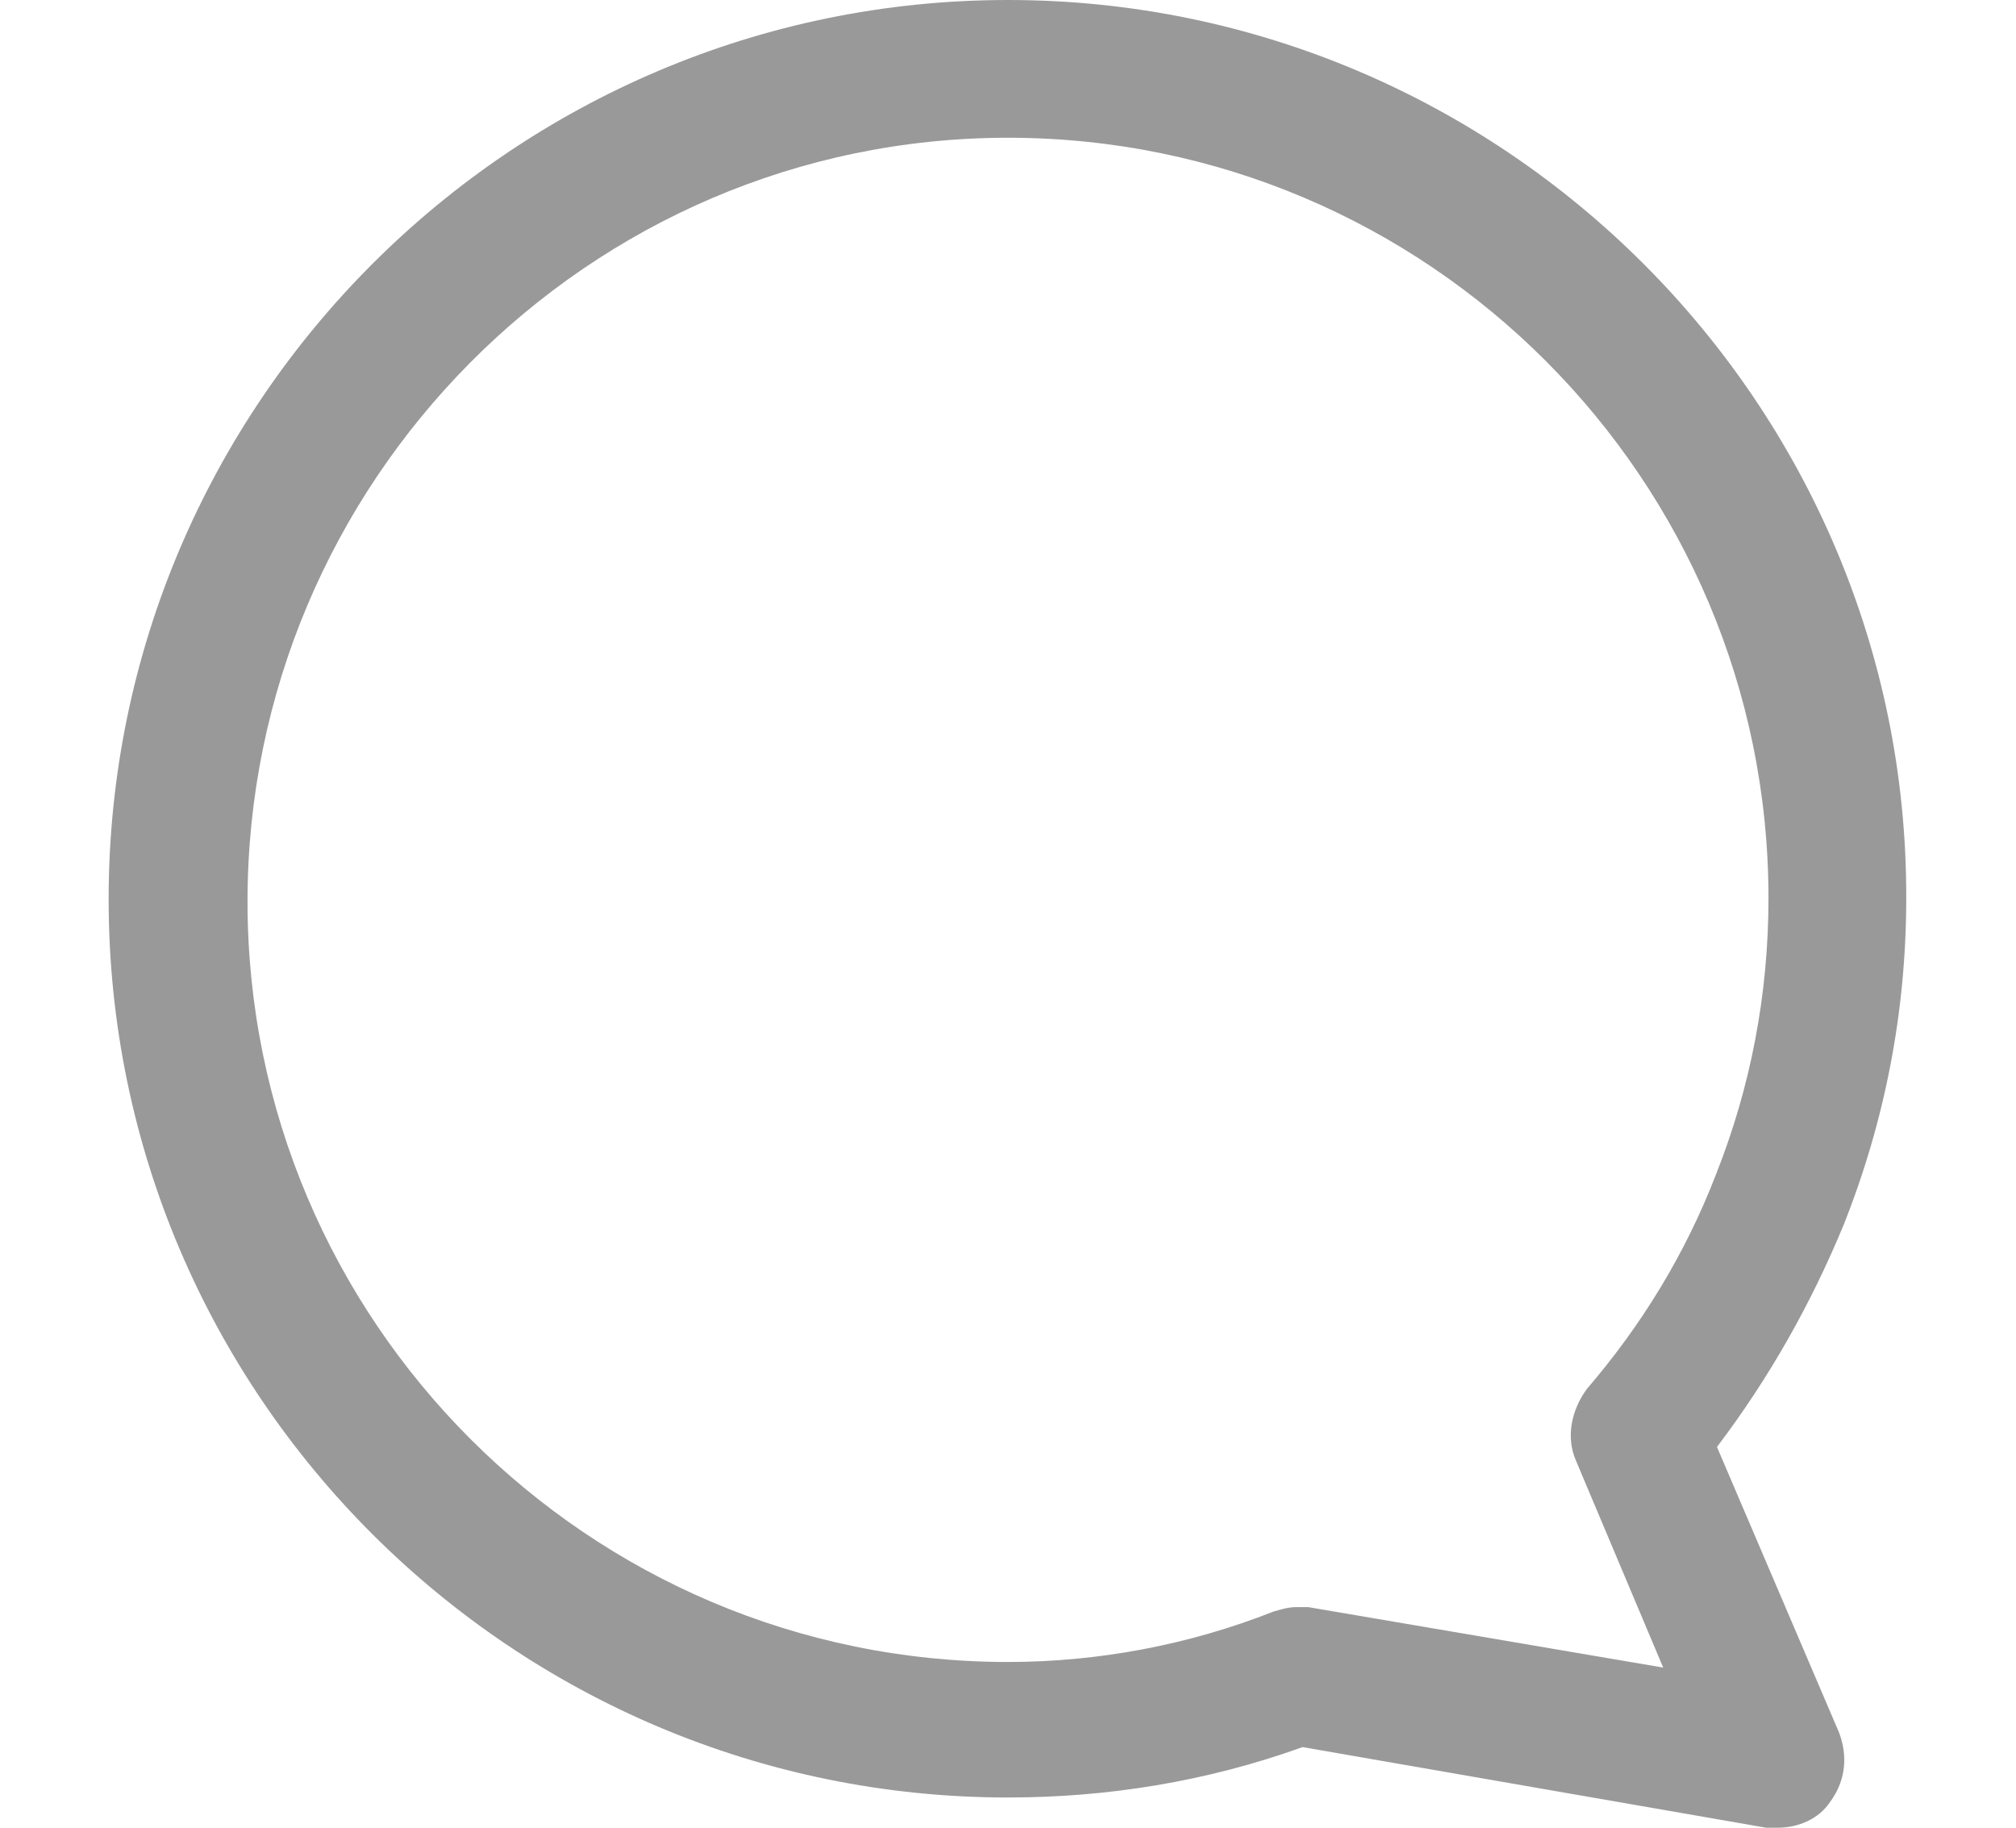
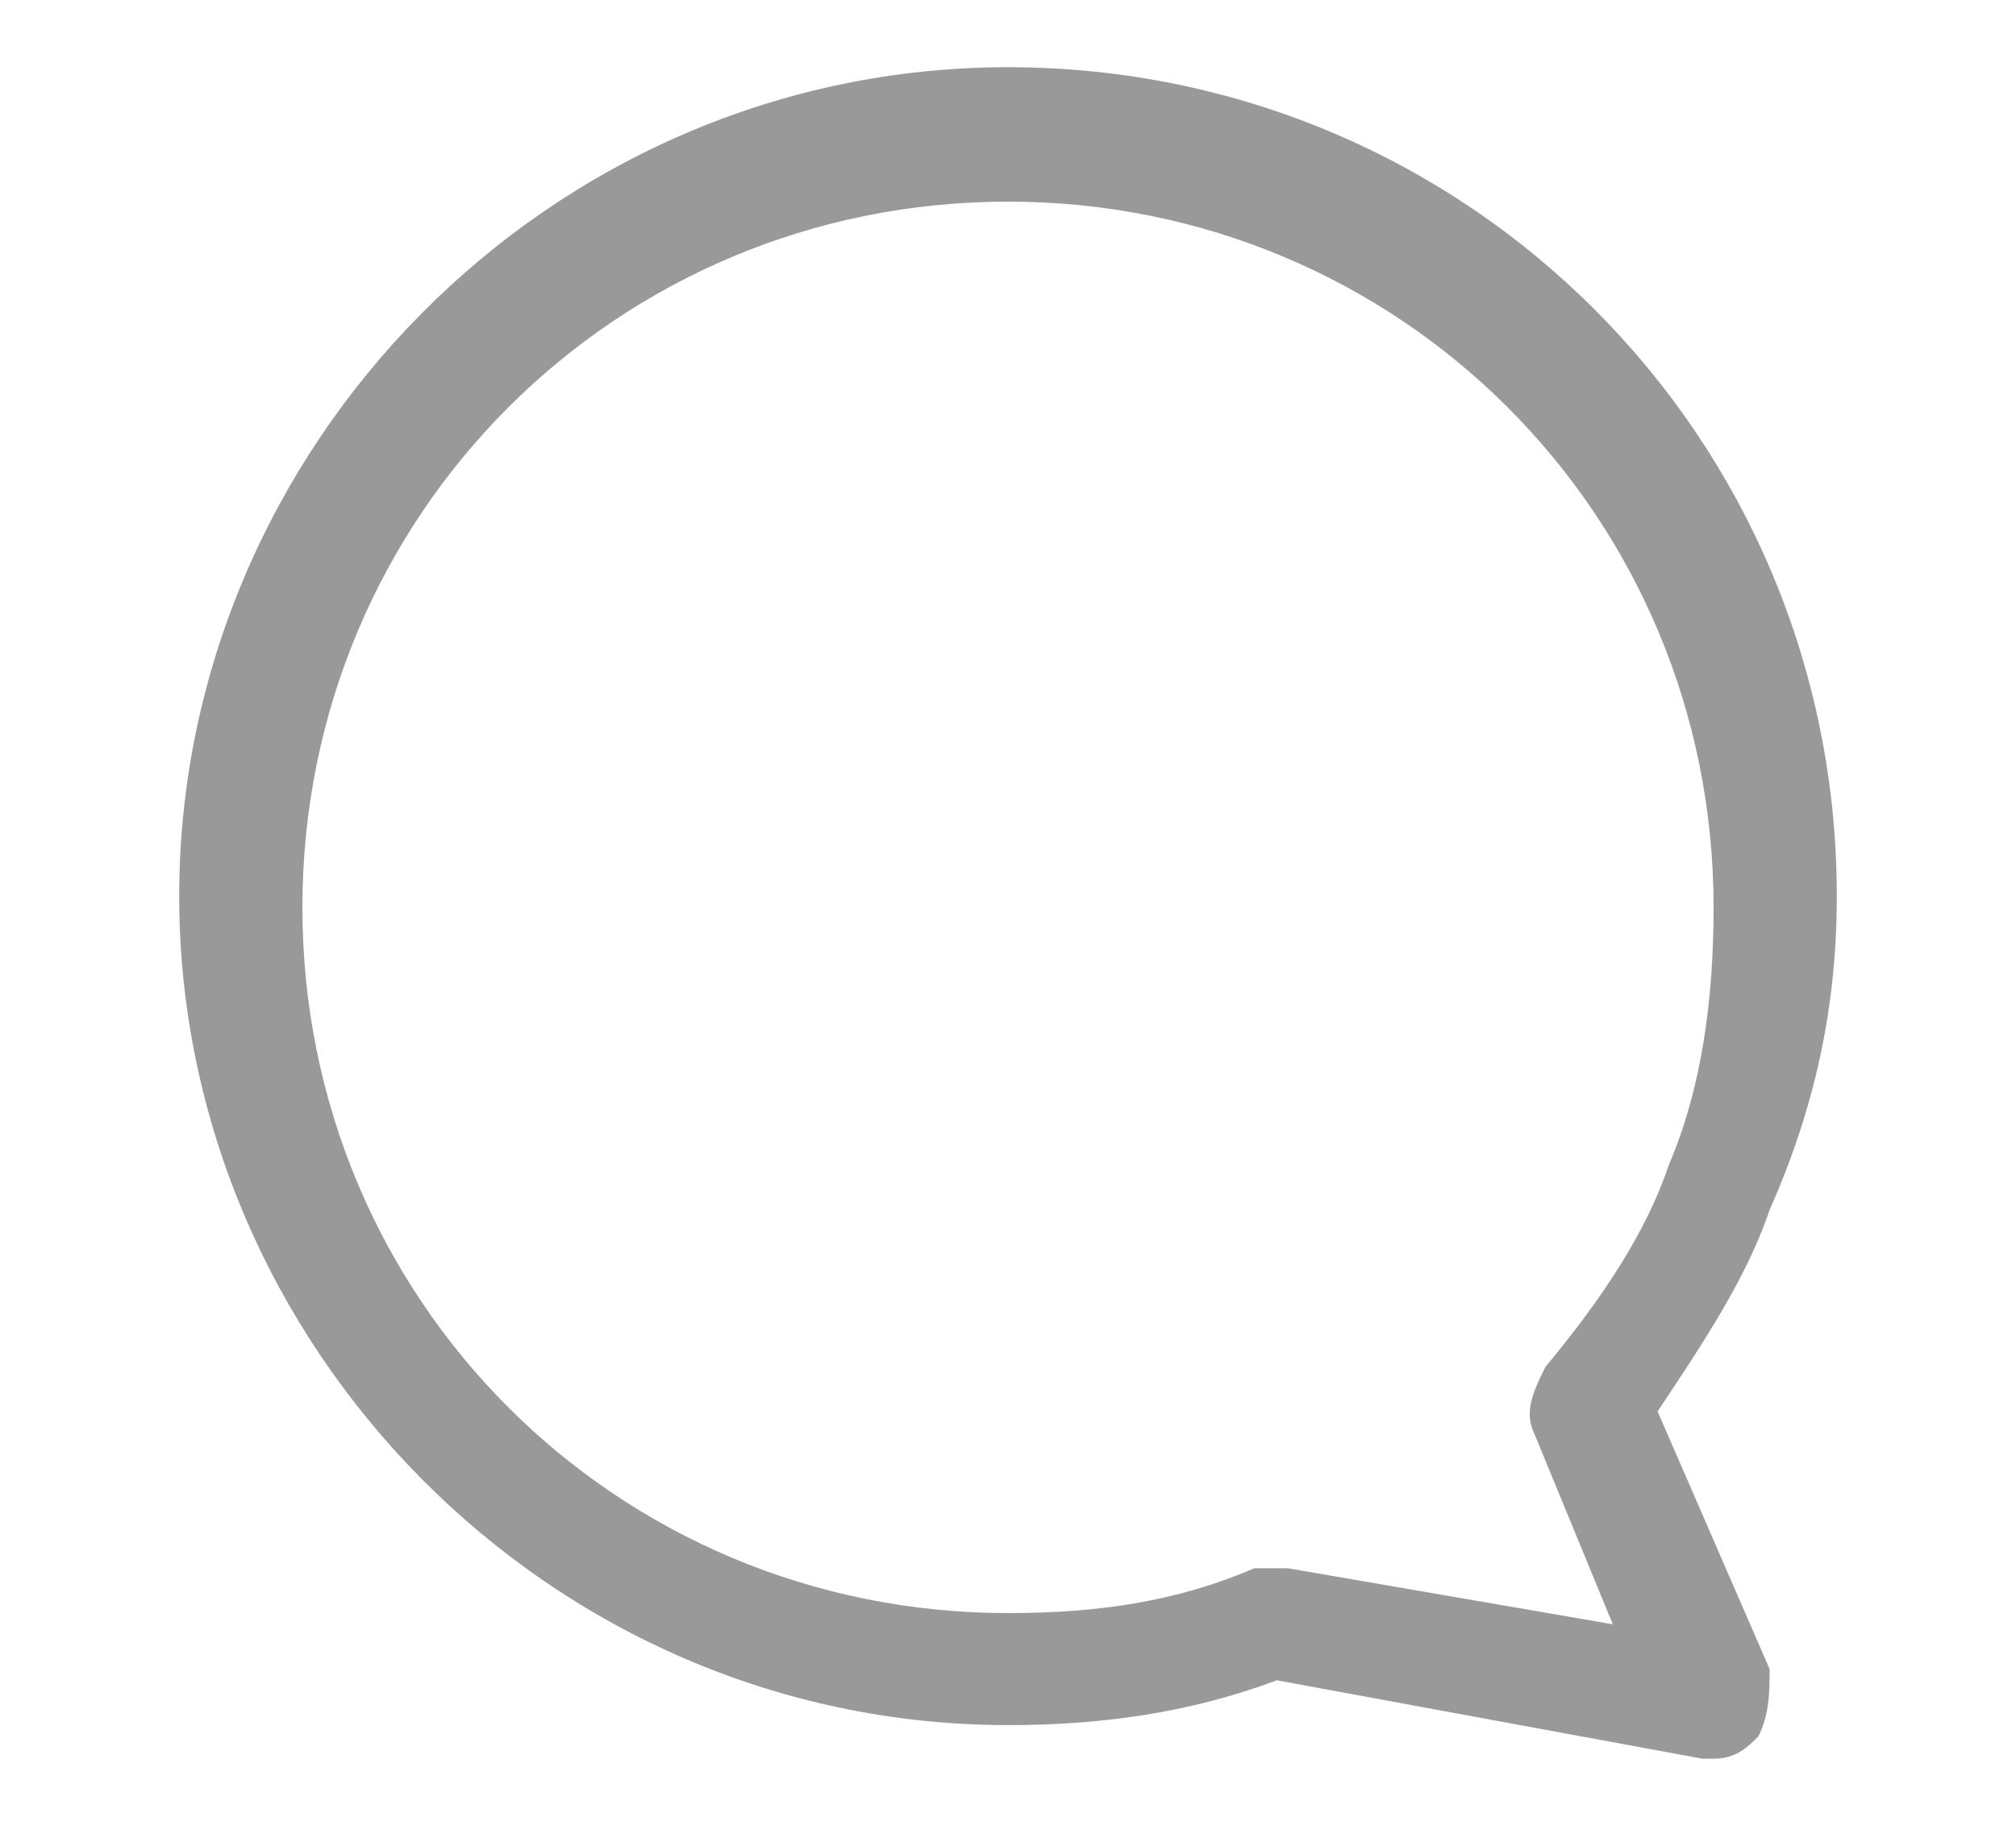
- <svg xmlns="http://www.w3.org/2000/svg" version="1.2" baseProfile="tiny" id="Layer_1" x="0px" y="0px" viewBox="0 0 18 16.32" xml:space="preserve">
+ <svg xmlns="http://www.w3.org/2000/svg" version="1.2" baseProfile="tiny" id="Layer_1" x="0px" y="0px" viewBox="0 0 18 16.3" xml:space="preserve">
  <style type="text/css">
	.bottom-chat{fill:#999999;}
</style>
  <g>
-     <path class="bottom-chat" d="M9,16.05c0.88,0,1.77-0.14,2.63-0.45l4.14,0.72c0.04,0,0.06,0,0.1,0c0.19,0,0.37-0.08,0.47-0.23   c0.14-0.19,0.16-0.41,0.08-0.62l-1.09-2.55c0.47-0.62,0.84-1.28,1.13-1.98c0.37-0.93,0.56-1.91,0.56-2.92C17.03,3.6,13.42,0,9,0   S0.97,3.6,0.97,8.03S4.58,16.05,9,16.05z M9,1.23c3.75,0,6.79,3.05,6.79,6.79c0,0.86-0.16,1.69-0.47,2.47   c-0.27,0.7-0.66,1.34-1.15,1.91c-0.14,0.19-0.19,0.43-0.1,0.64l0.78,1.85l-3.17-0.54c-0.04,0-0.06,0-0.1,0   c-0.08,0-0.14,0.02-0.21,0.04c-0.76,0.3-1.57,0.45-2.37,0.45c-3.75,0-6.79-3.05-6.79-6.79S5.25,1.23,9,1.23z" />
+     <path class="bottom-chat" d="M9,15.4c0.8,0,1.6-0.1,2.4-0.4l3.8,0.7c0,0,0.1,0,0.1,0c0.2,0,0.3-0.1,0.4-0.2c0.1-0.2,0.1-0.4,0.1-0.6   l-1-2.3c0.4-0.6,0.8-1.2,1-1.8C16.2,9.9,16.4,9,16.4,8c0-4.1-3.3-7.4-7.4-7.4S1.6,4,1.6,8S4.9,15.4,9,15.4z M9,1.8   c3.5,0,6.3,2.8,6.3,6.3c0,0.8-0.1,1.6-0.4,2.3c-0.2,0.6-0.6,1.2-1.1,1.8c-0.1,0.2-0.2,0.4-0.1,0.6l0.7,1.7l-2.9-0.5   c0,0-0.1,0-0.1,0c-0.1,0-0.1,0-0.2,0c-0.7,0.3-1.4,0.4-2.2,0.4c-3.5,0-6.3-2.8-6.3-6.3S5.5,1.8,9,1.8z" />
  </g>
</svg>
